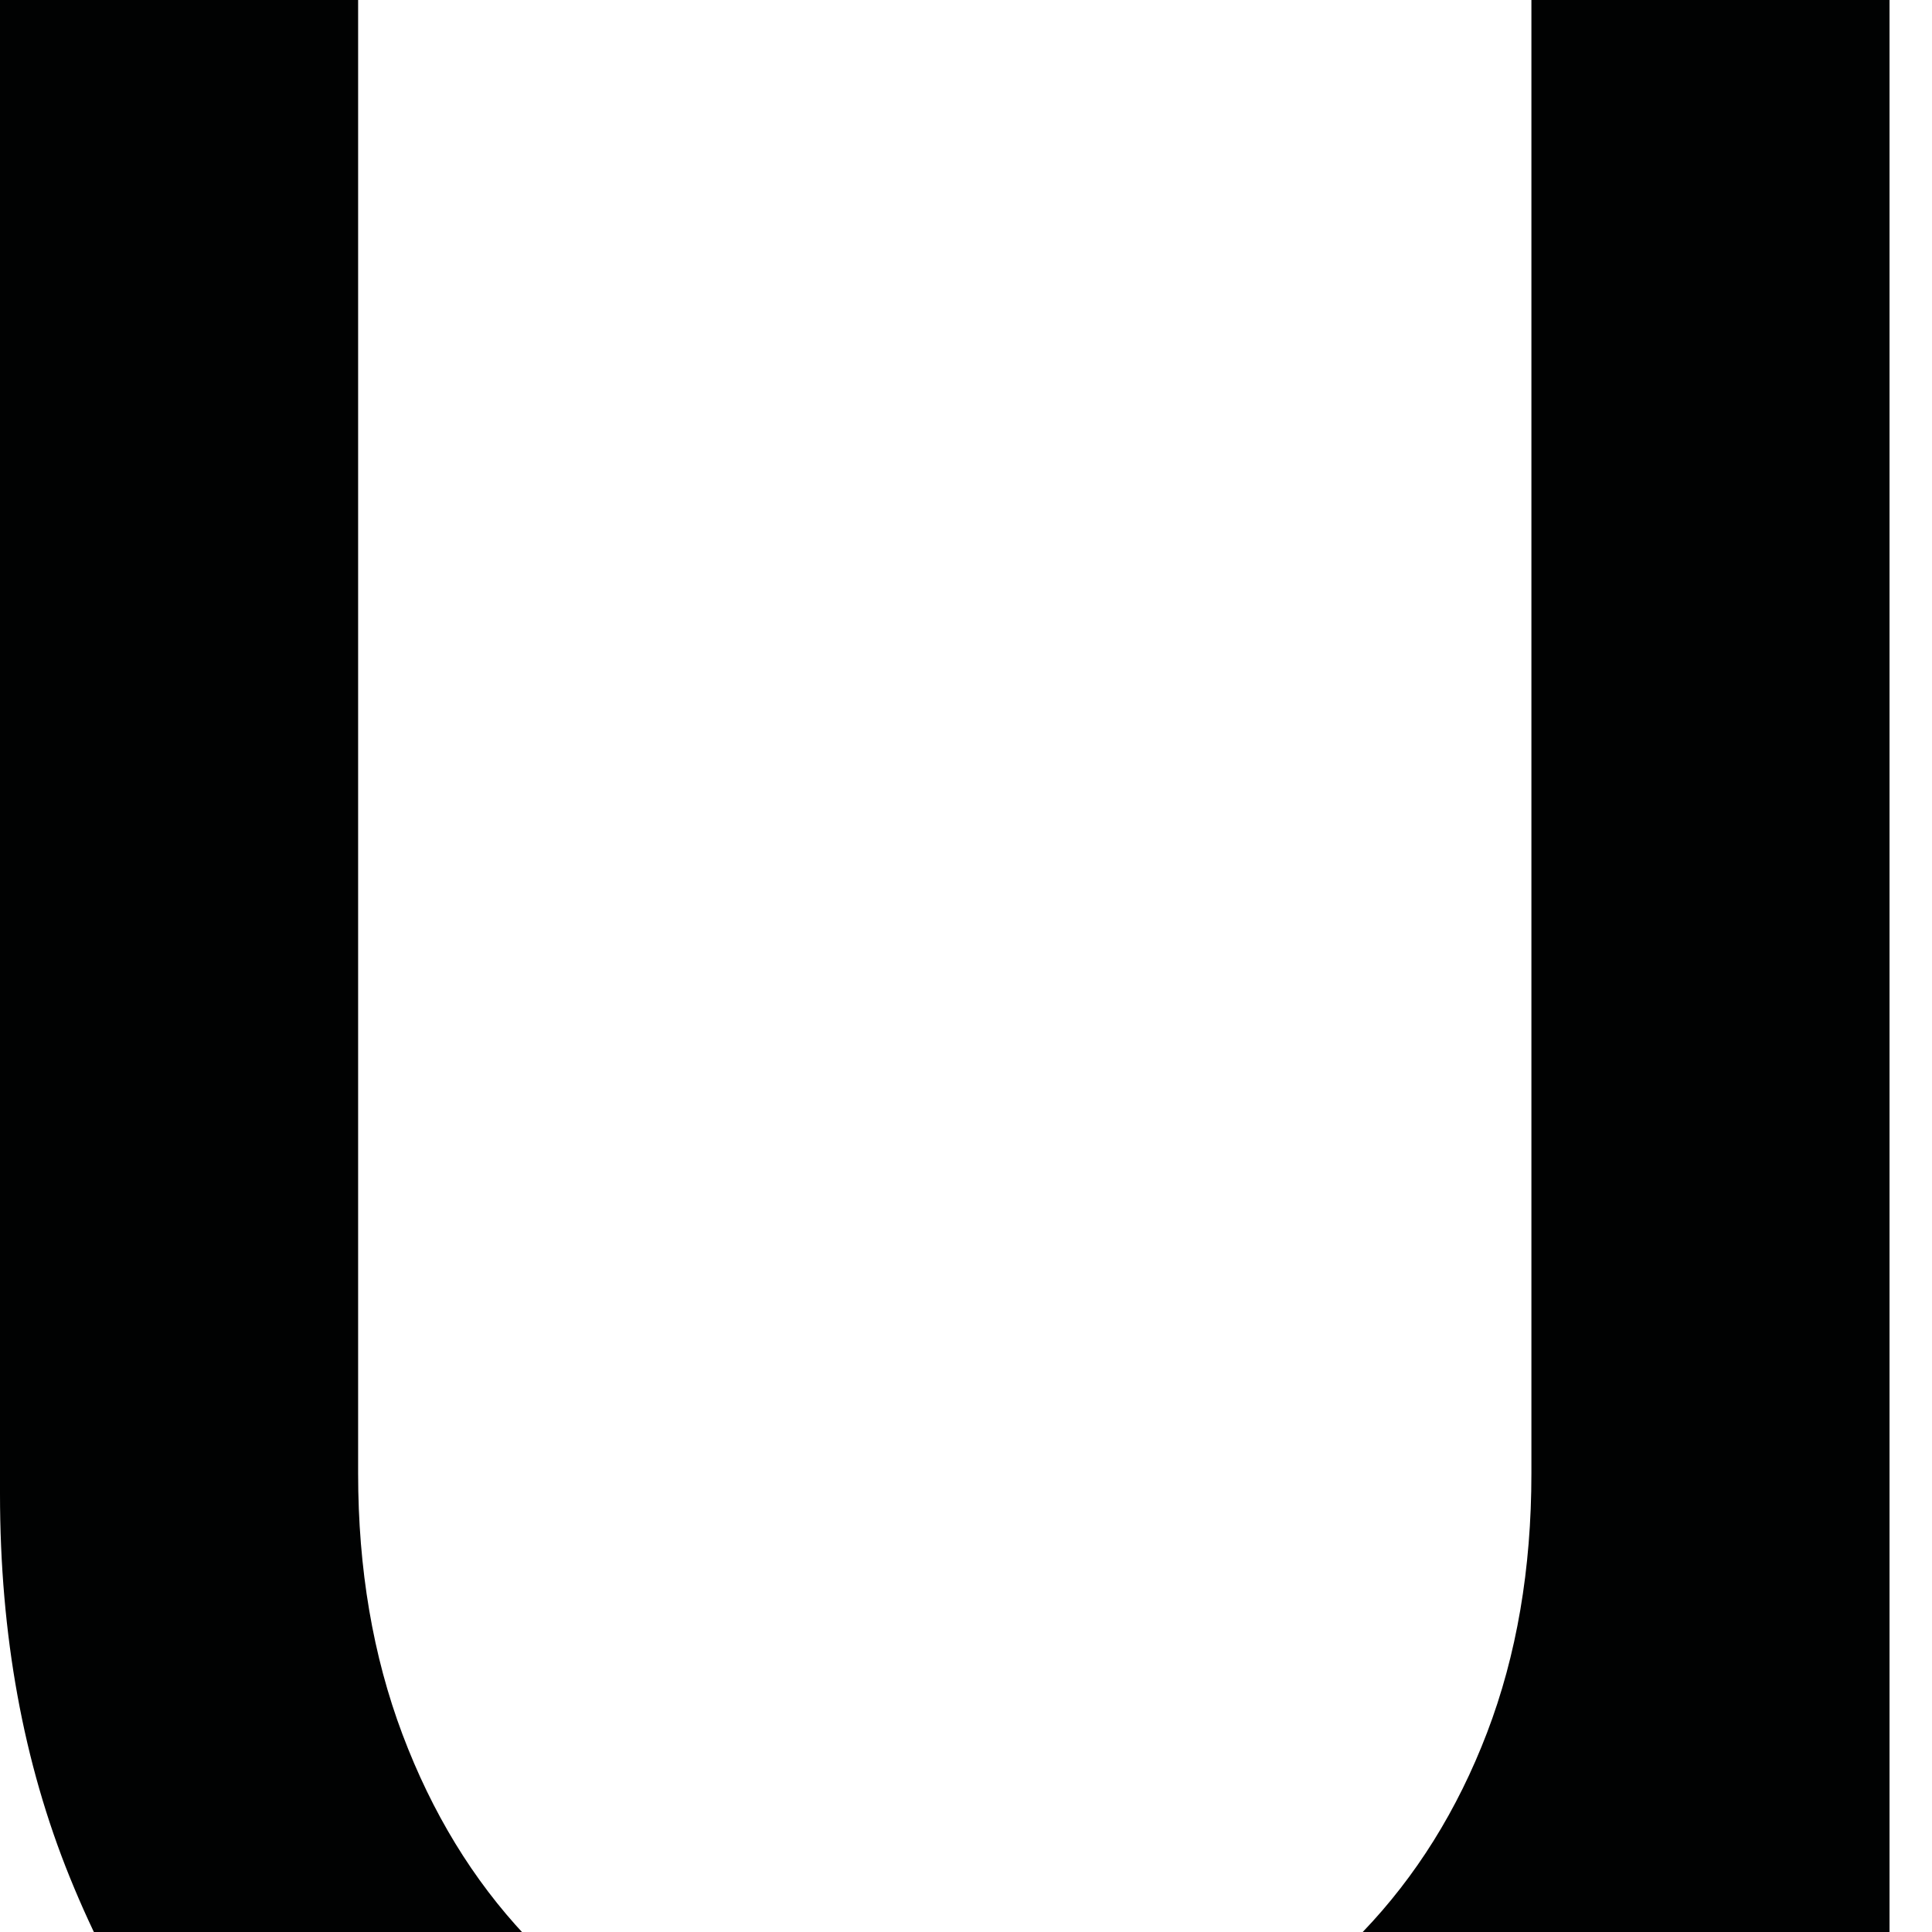
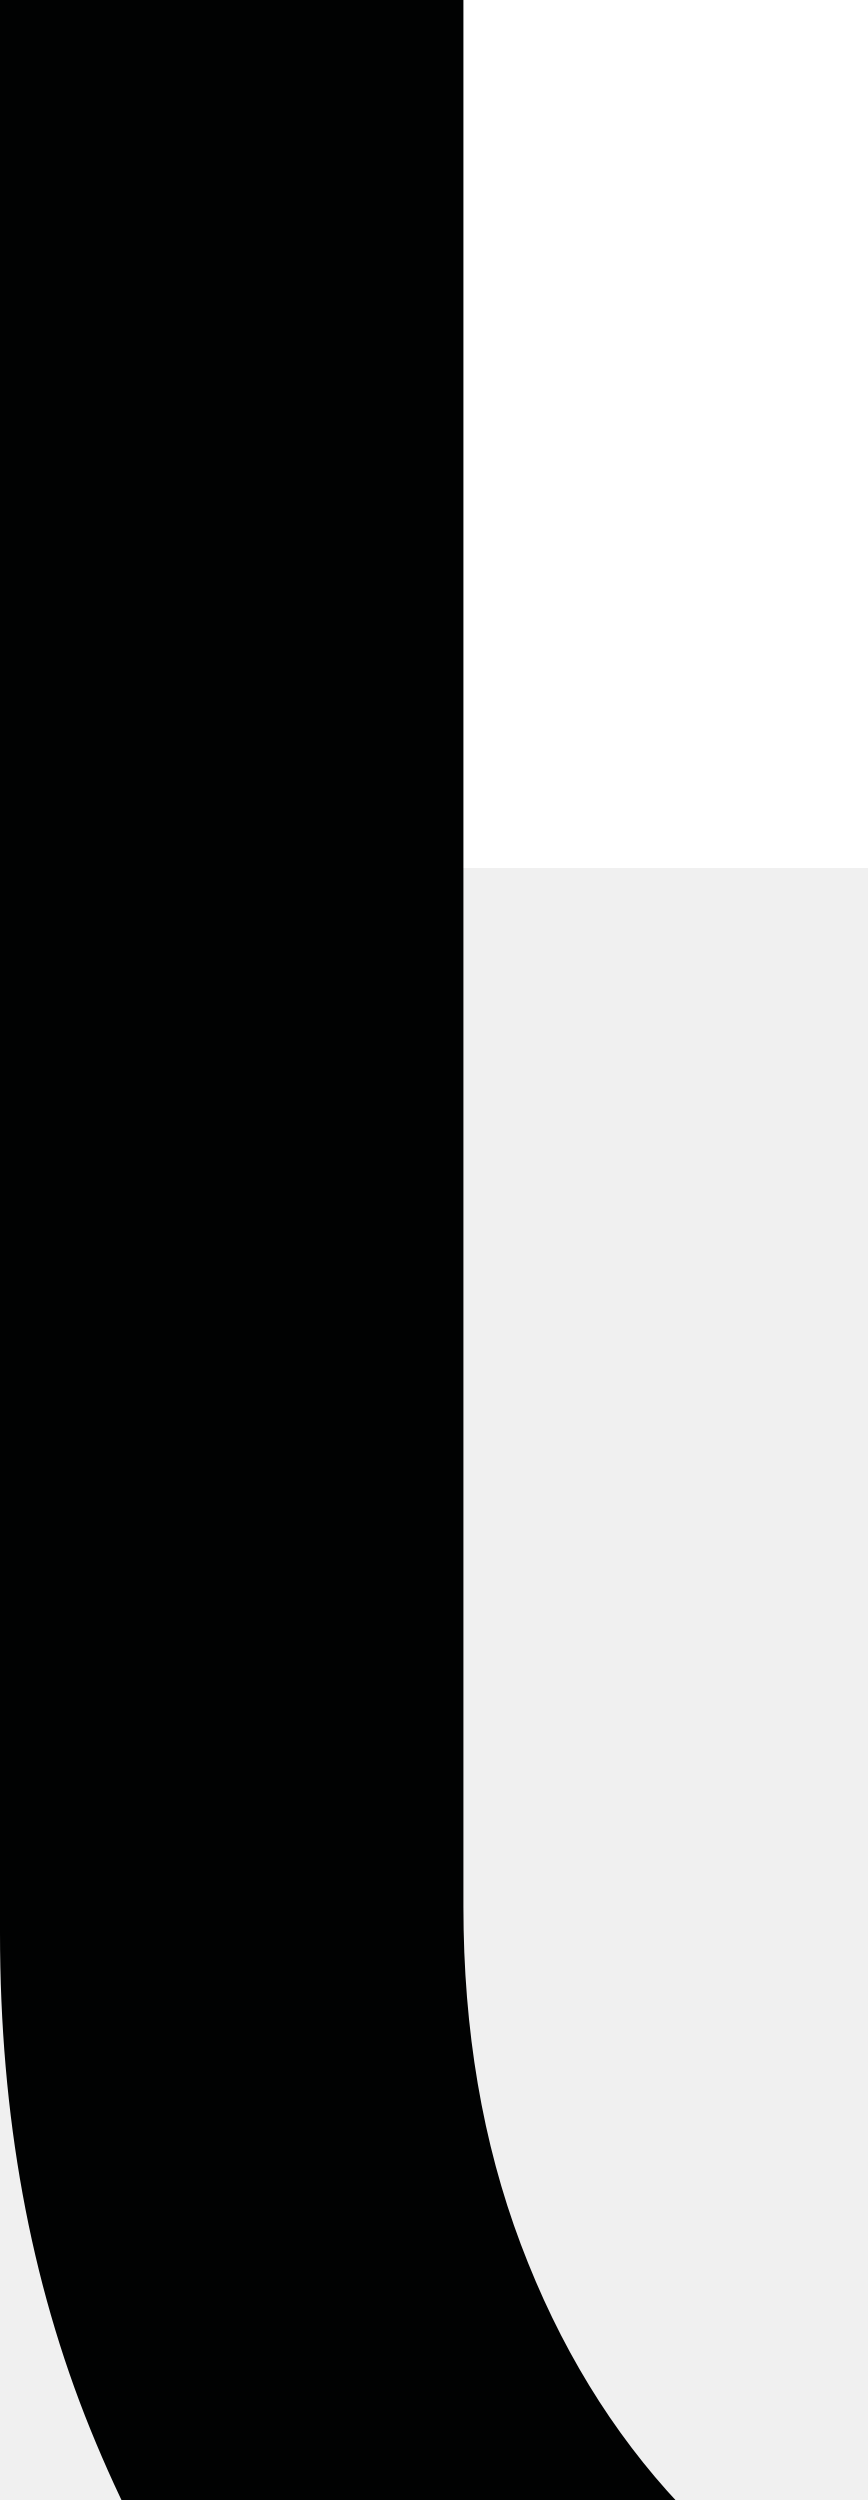
- <svg xmlns="http://www.w3.org/2000/svg" viewBox="0 0 256 256">
+ <svg xmlns="http://www.w3.org/2000/svg" viewBox="0 0 88.88 256">
  <g id="Layer_5_6" data-name="Layer 1">
-     <rect width="256" height="256" fill="#fff" />
+     <rect width="256" height="88.88" fill="#fff" />
    <path d="M53.328 229.809c3.917 10.395 9.34 19.283 16.27 26.664 6.93 7.382 15.14 13.031 24.63 16.948 9.491 3.917 19.81 5.875 30.958 5.875 10.847 0 21.015-2.034 30.506-6.102s17.776-9.792 24.856-17.173c7.08-7.382 12.579-16.194 16.496-26.438s5.875-21.692 5.875-34.347V0h47.453v316.354h-47.001v-29.376c-10.545 11.147-22.974 19.734-37.285 25.761-14.312 6.025-29.752 9.038-46.323 9.038-16.873 0-32.615-2.938-47.228-8.813-14.612-5.875-27.267-14.235-37.962-25.082S15.441 264.006 9.265 248.79C3.088 233.575 0 216.628 0 197.947V0h47.453v195.236c0 12.655 1.958 24.178 5.875 34.573zM332.168 0v115.243c10.545-10.545 22.748-18.905 36.607-25.082s28.924-9.265 45.193-9.265c16.873 0 32.689 3.163 47.453 9.49 14.763 6.327 27.567 14.914 38.414 25.761s19.434 23.651 25.761 38.414c6.327 14.764 9.49 30.431 9.49 47.002 0 16.57-3.163 32.162-9.49 46.774-6.327 14.613-14.914 27.343-25.761 38.188-10.847 10.847-23.651 19.434-38.414 25.761-14.764 6.327-30.581 9.49-47.453 9.49-16.27 0-31.409-3.088-45.419-9.265-14.01-6.176-26.288-14.537-36.833-25.082v28.924h-45.193V0zm5.197 232.746c4.067 9.642 9.717 18.078 16.948 25.309s15.667 12.956 25.308 17.174c9.642 4.218 20.036 6.327 31.184 6.327 10.847 0 21.09-2.109 30.731-6.327s18.001-9.942 25.083-17.174c7.08-7.23 12.729-15.667 16.947-25.309 4.218-9.641 6.327-20.035 6.327-31.183s-2.109-21.618-6.327-31.41-9.867-18.303-16.947-25.534c-7.081-7.23-15.441-12.88-25.083-16.947s-19.885-6.102-30.731-6.102-21.09 2.034-30.731 6.102-18.077 9.717-25.309 16.947c-7.23 7.231-12.955 15.742-17.173 25.534s-6.327 20.262-6.327 31.41c-.001 11.148 2.033 21.542 6.1 31.183zM560.842 155.014c6.025-14.462 14.312-27.191 24.856-38.188s23.049-19.659 37.511-25.986 30.129-9.49 47.001-9.49c16.571 0 31.937 3.013 46.098 9.038 14.16 6.026 26.362 14.387 36.606 25.083 10.244 10.695 18.229 23.35 23.952 37.962 5.725 14.613 8.587 30.506 8.587 47.68v14.914H597.901c1.507 9.34 4.52 18.002 9.039 25.985 4.52 7.984 10.168 14.914 16.947 20.789 6.779 5.876 14.462 10.471 23.049 13.784 8.587 3.314 17.7 4.972 27.342 4.972 27.418 0 49.563-11.299 66.435-33.896l32.991 24.404c-11.449 15.366-25.609 27.418-42.481 36.155-16.873 8.737-35.854 13.106-56.944 13.106-17.174 0-33.217-3.014-48.131-9.039s-27.869-14.462-38.866-25.309-19.659-23.576-25.986-38.188-9.491-30.506-9.491-47.679c-.002-16.269 3.012-31.635 9.037-46.097zm63.497-17.852c-12.805 10.696-21.316 24.932-25.534 42.708h140.552c-3.917-17.776-12.278-32.012-25.083-42.708-12.805-10.695-27.794-16.043-44.967-16.043-17.174 0-32.163 5.348-44.968 16.043zM870.866 142.359c-9.641 10.545-14.462 24.856-14.462 42.934v131.062h-45.646V85.868h45.193v28.472c5.725-9.34 13.182-16.722 22.371-22.145 9.189-5.424 20.111-8.136 32.766-8.136h15.817v42.482h-18.981c-15.064.001-27.417 5.273-37.058 15.818z" fill="#010202" />
  </g>
</svg>
